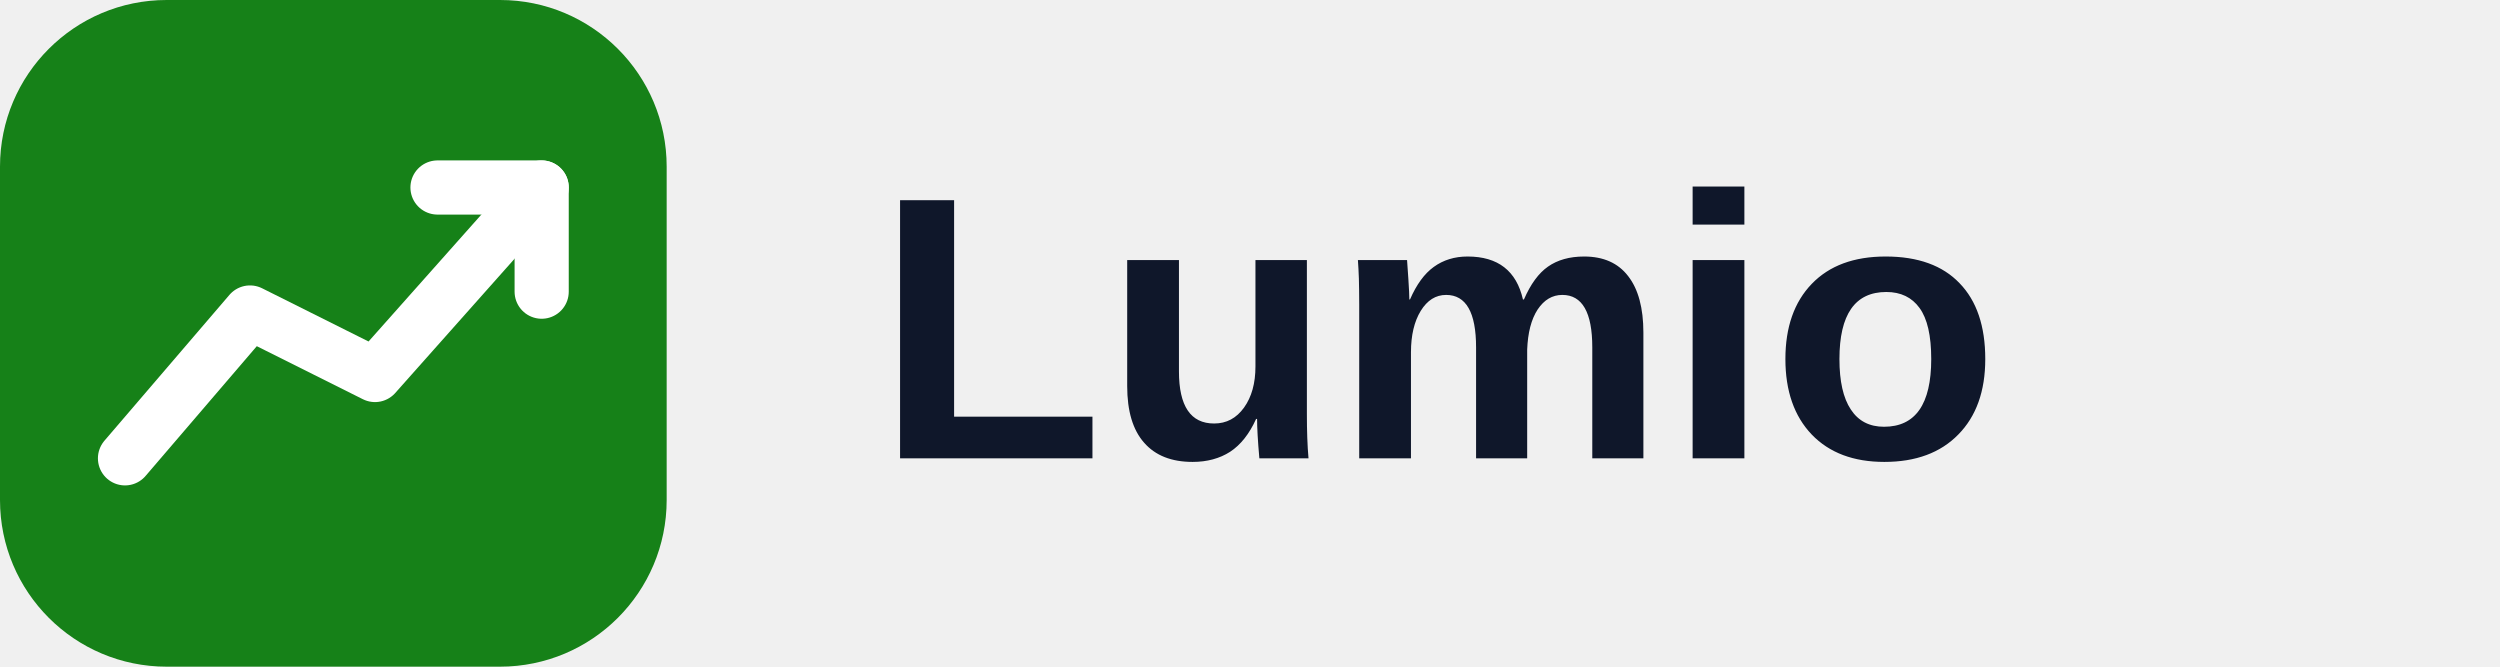
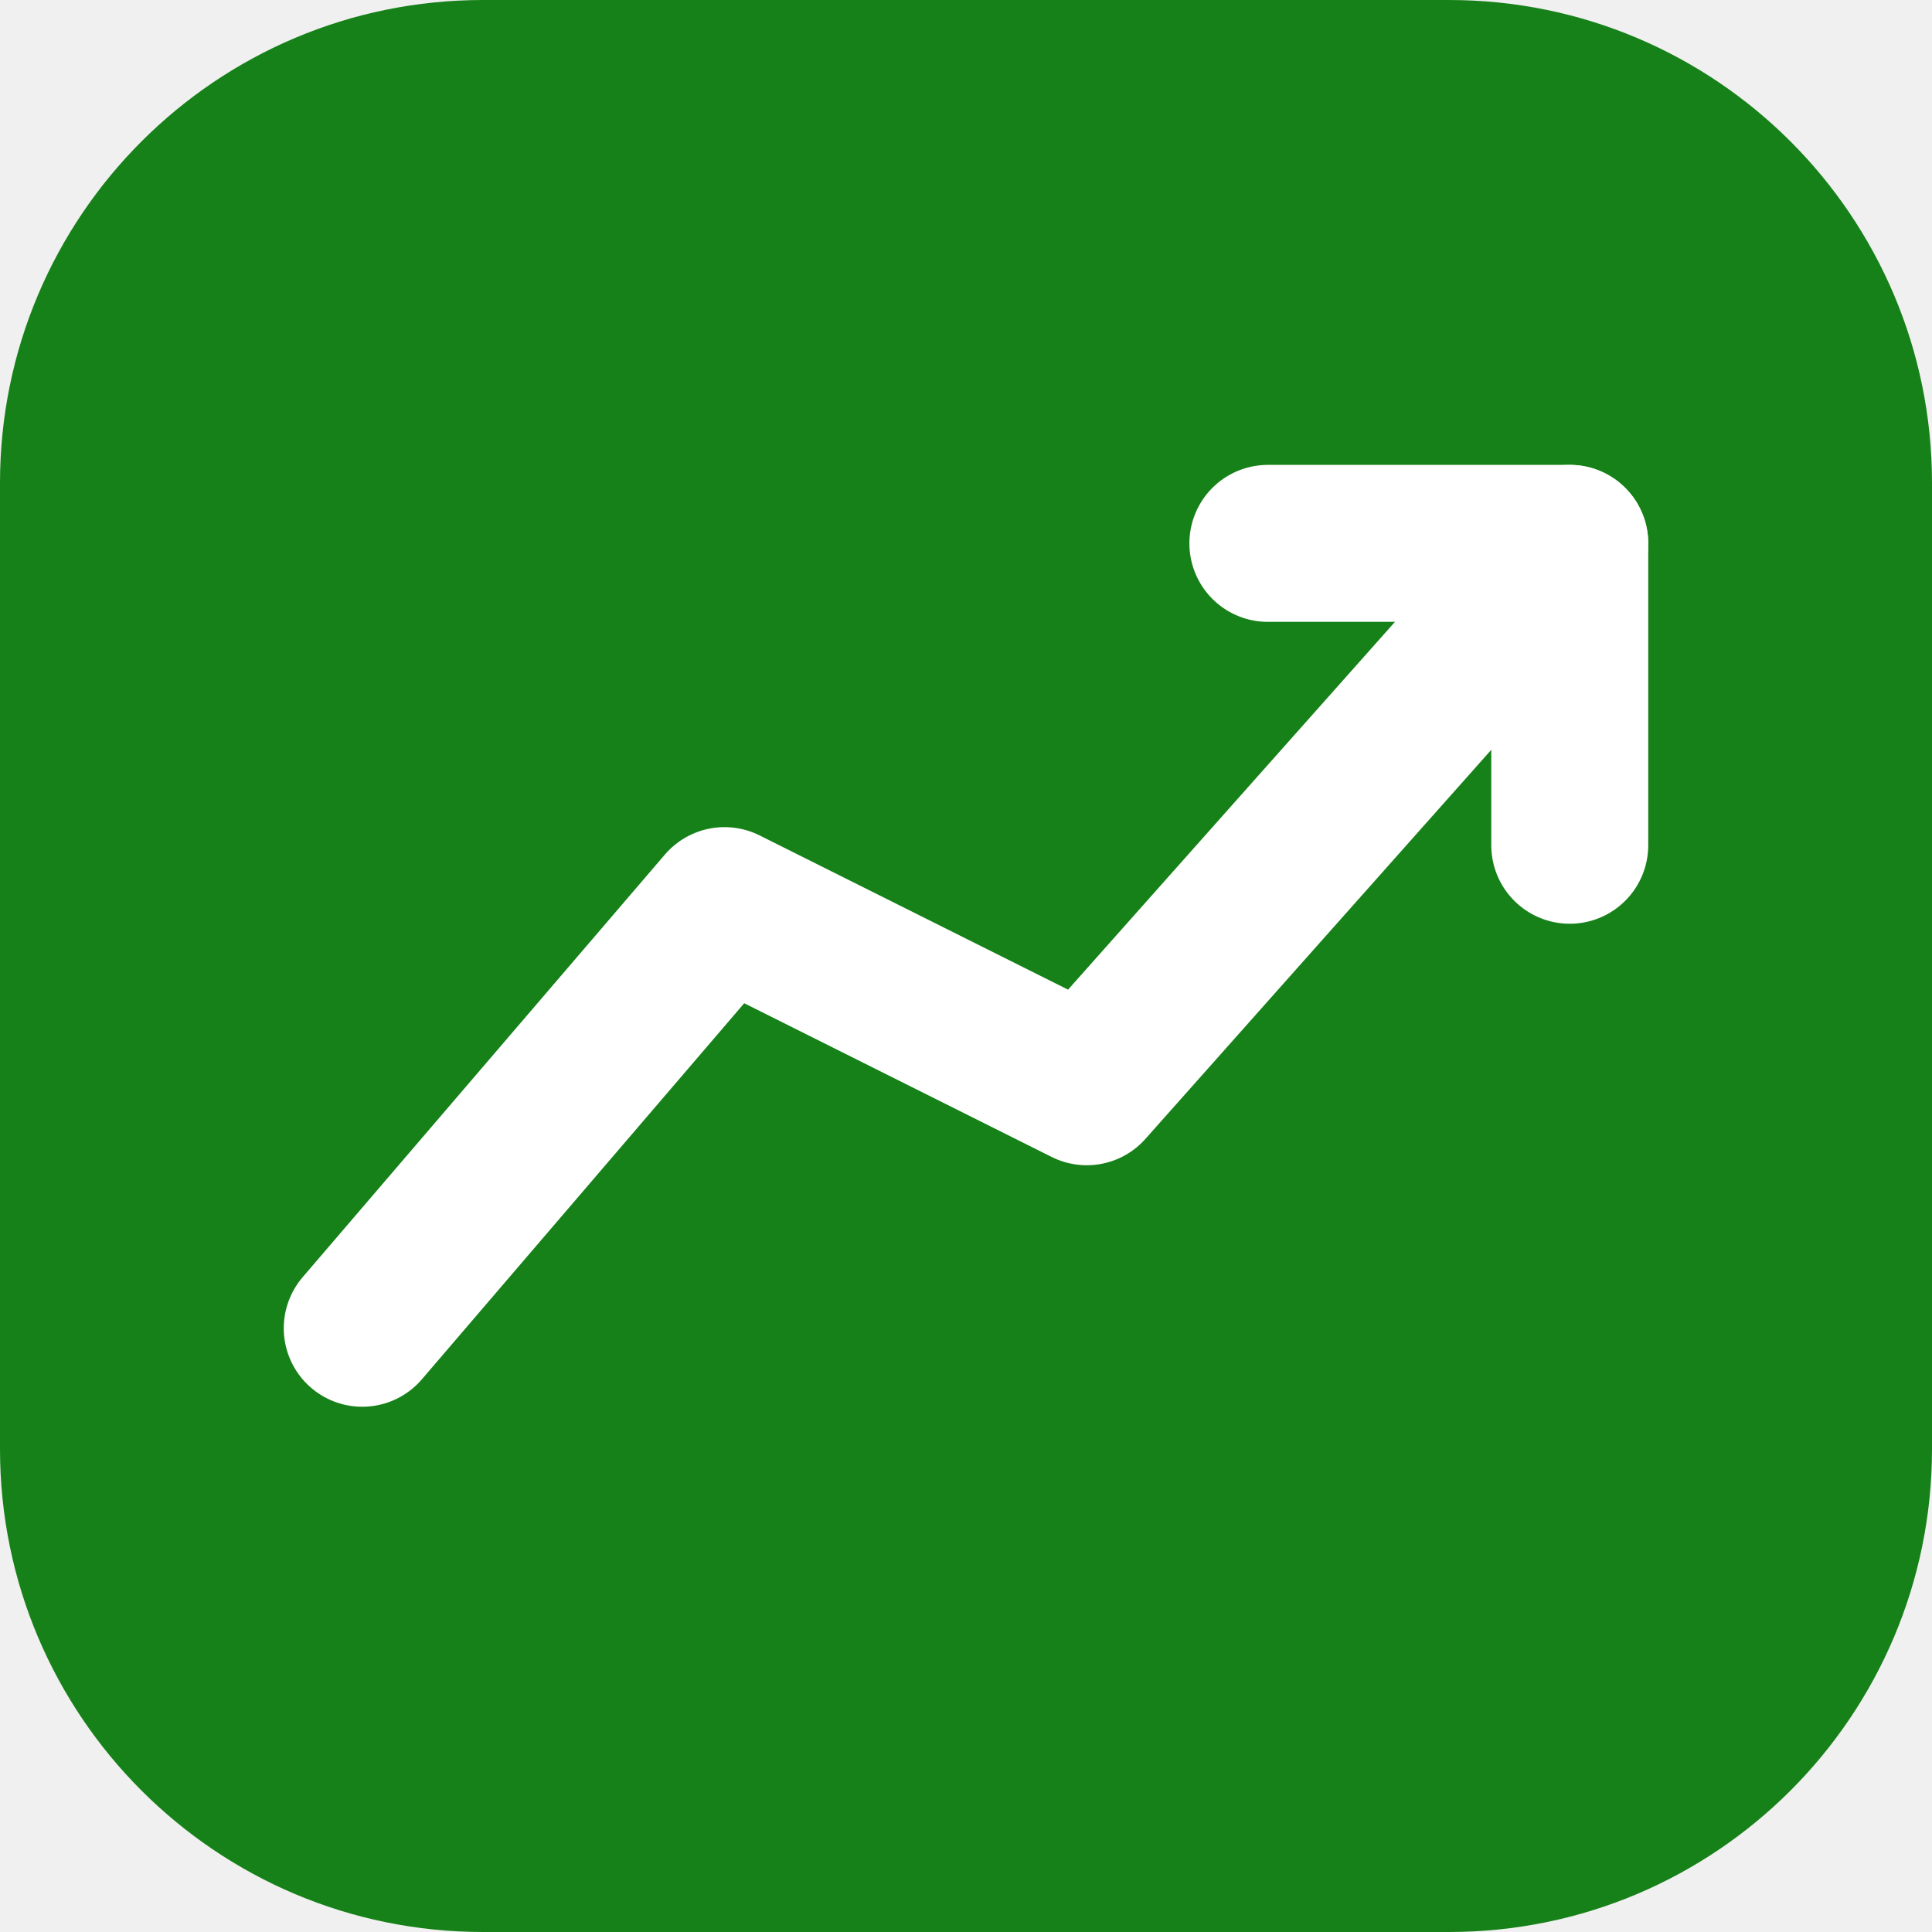
- <svg xmlns="http://www.w3.org/2000/svg" width="120" height="32" viewBox="0 0 120 32" fill="none">
+ <svg xmlns="http://www.w3.org/2000/svg" width="32" height="32" viewBox="0 0 32 32" fill="none">
  <rect x="0" y="0" width="32" height="32" rx="8" fill="#168118" />
  <polyline points="6,22 12,15 18,18 26,9" stroke="white" stroke-width="2.6" stroke-linecap="round" stroke-linejoin="round" fill="none" />
  <polyline points="21,9 26,9 26,14" stroke="white" stroke-width="2.6" stroke-linecap="round" stroke-linejoin="round" fill="none" />
-   <text x="42" y="22" font-family="Manrope, Arial, sans-serif" font-size="18" font-weight="700" fill="#0F172A">Lumio</text>
</svg>
